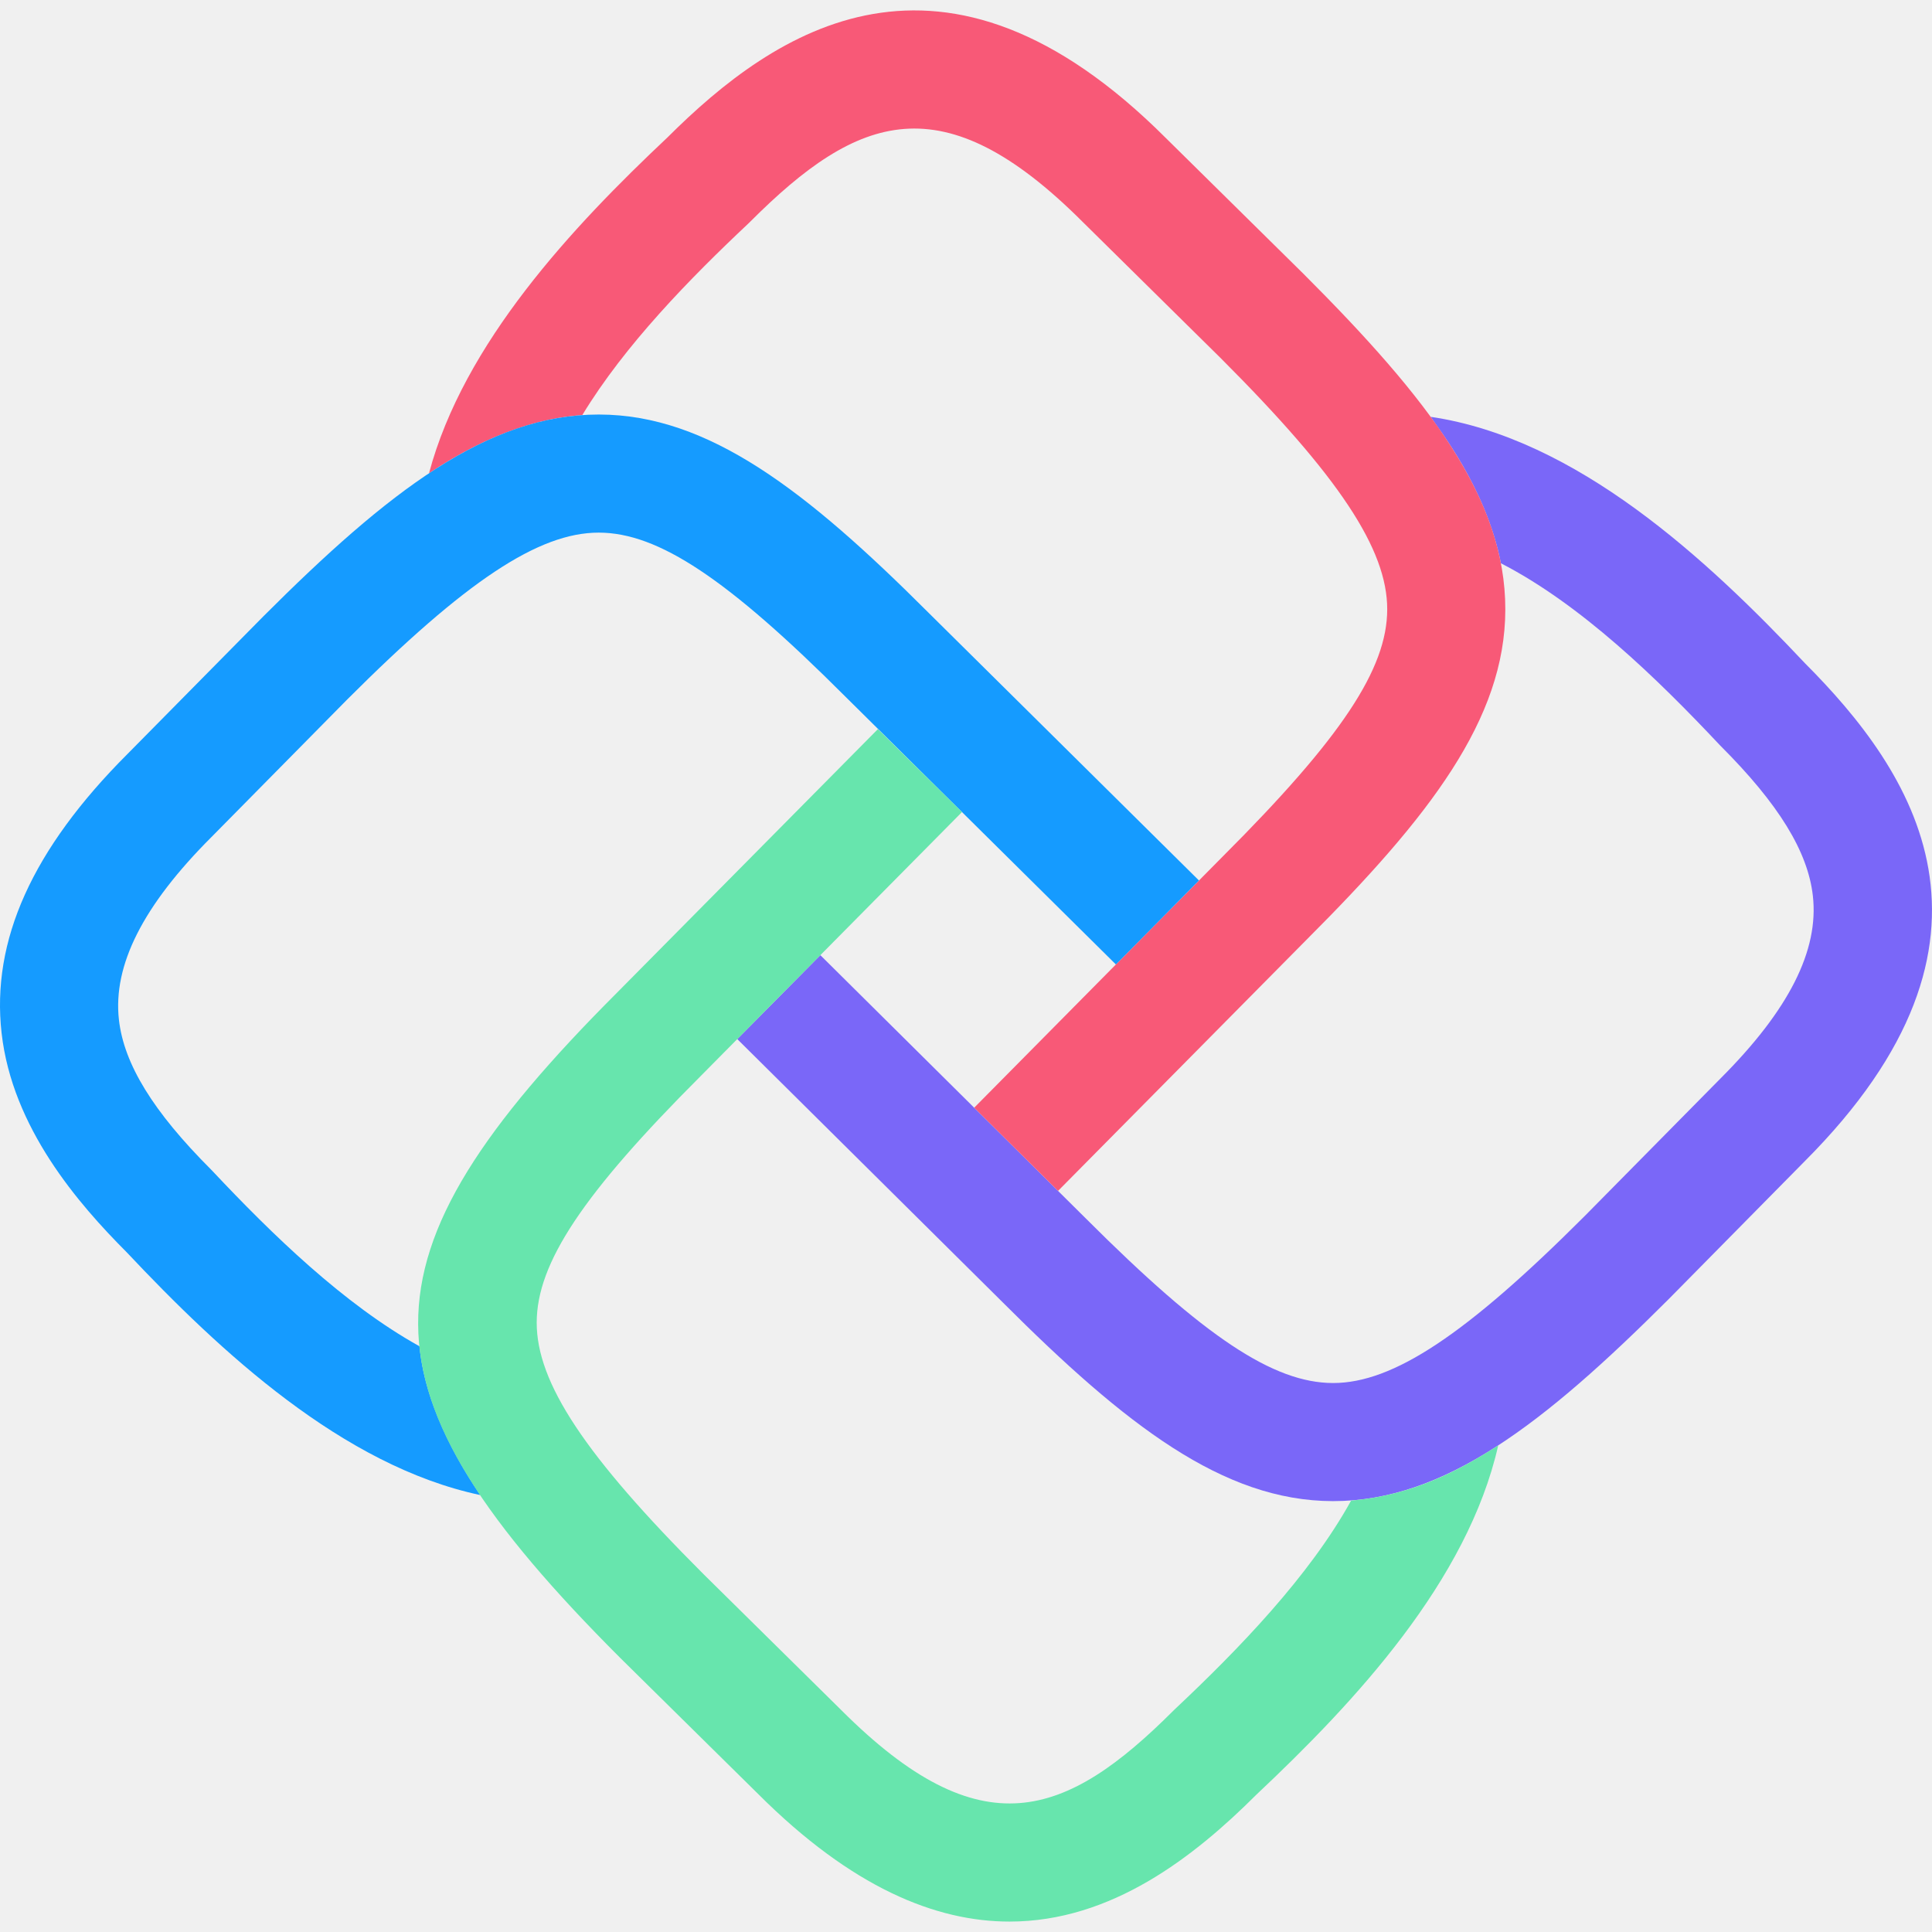
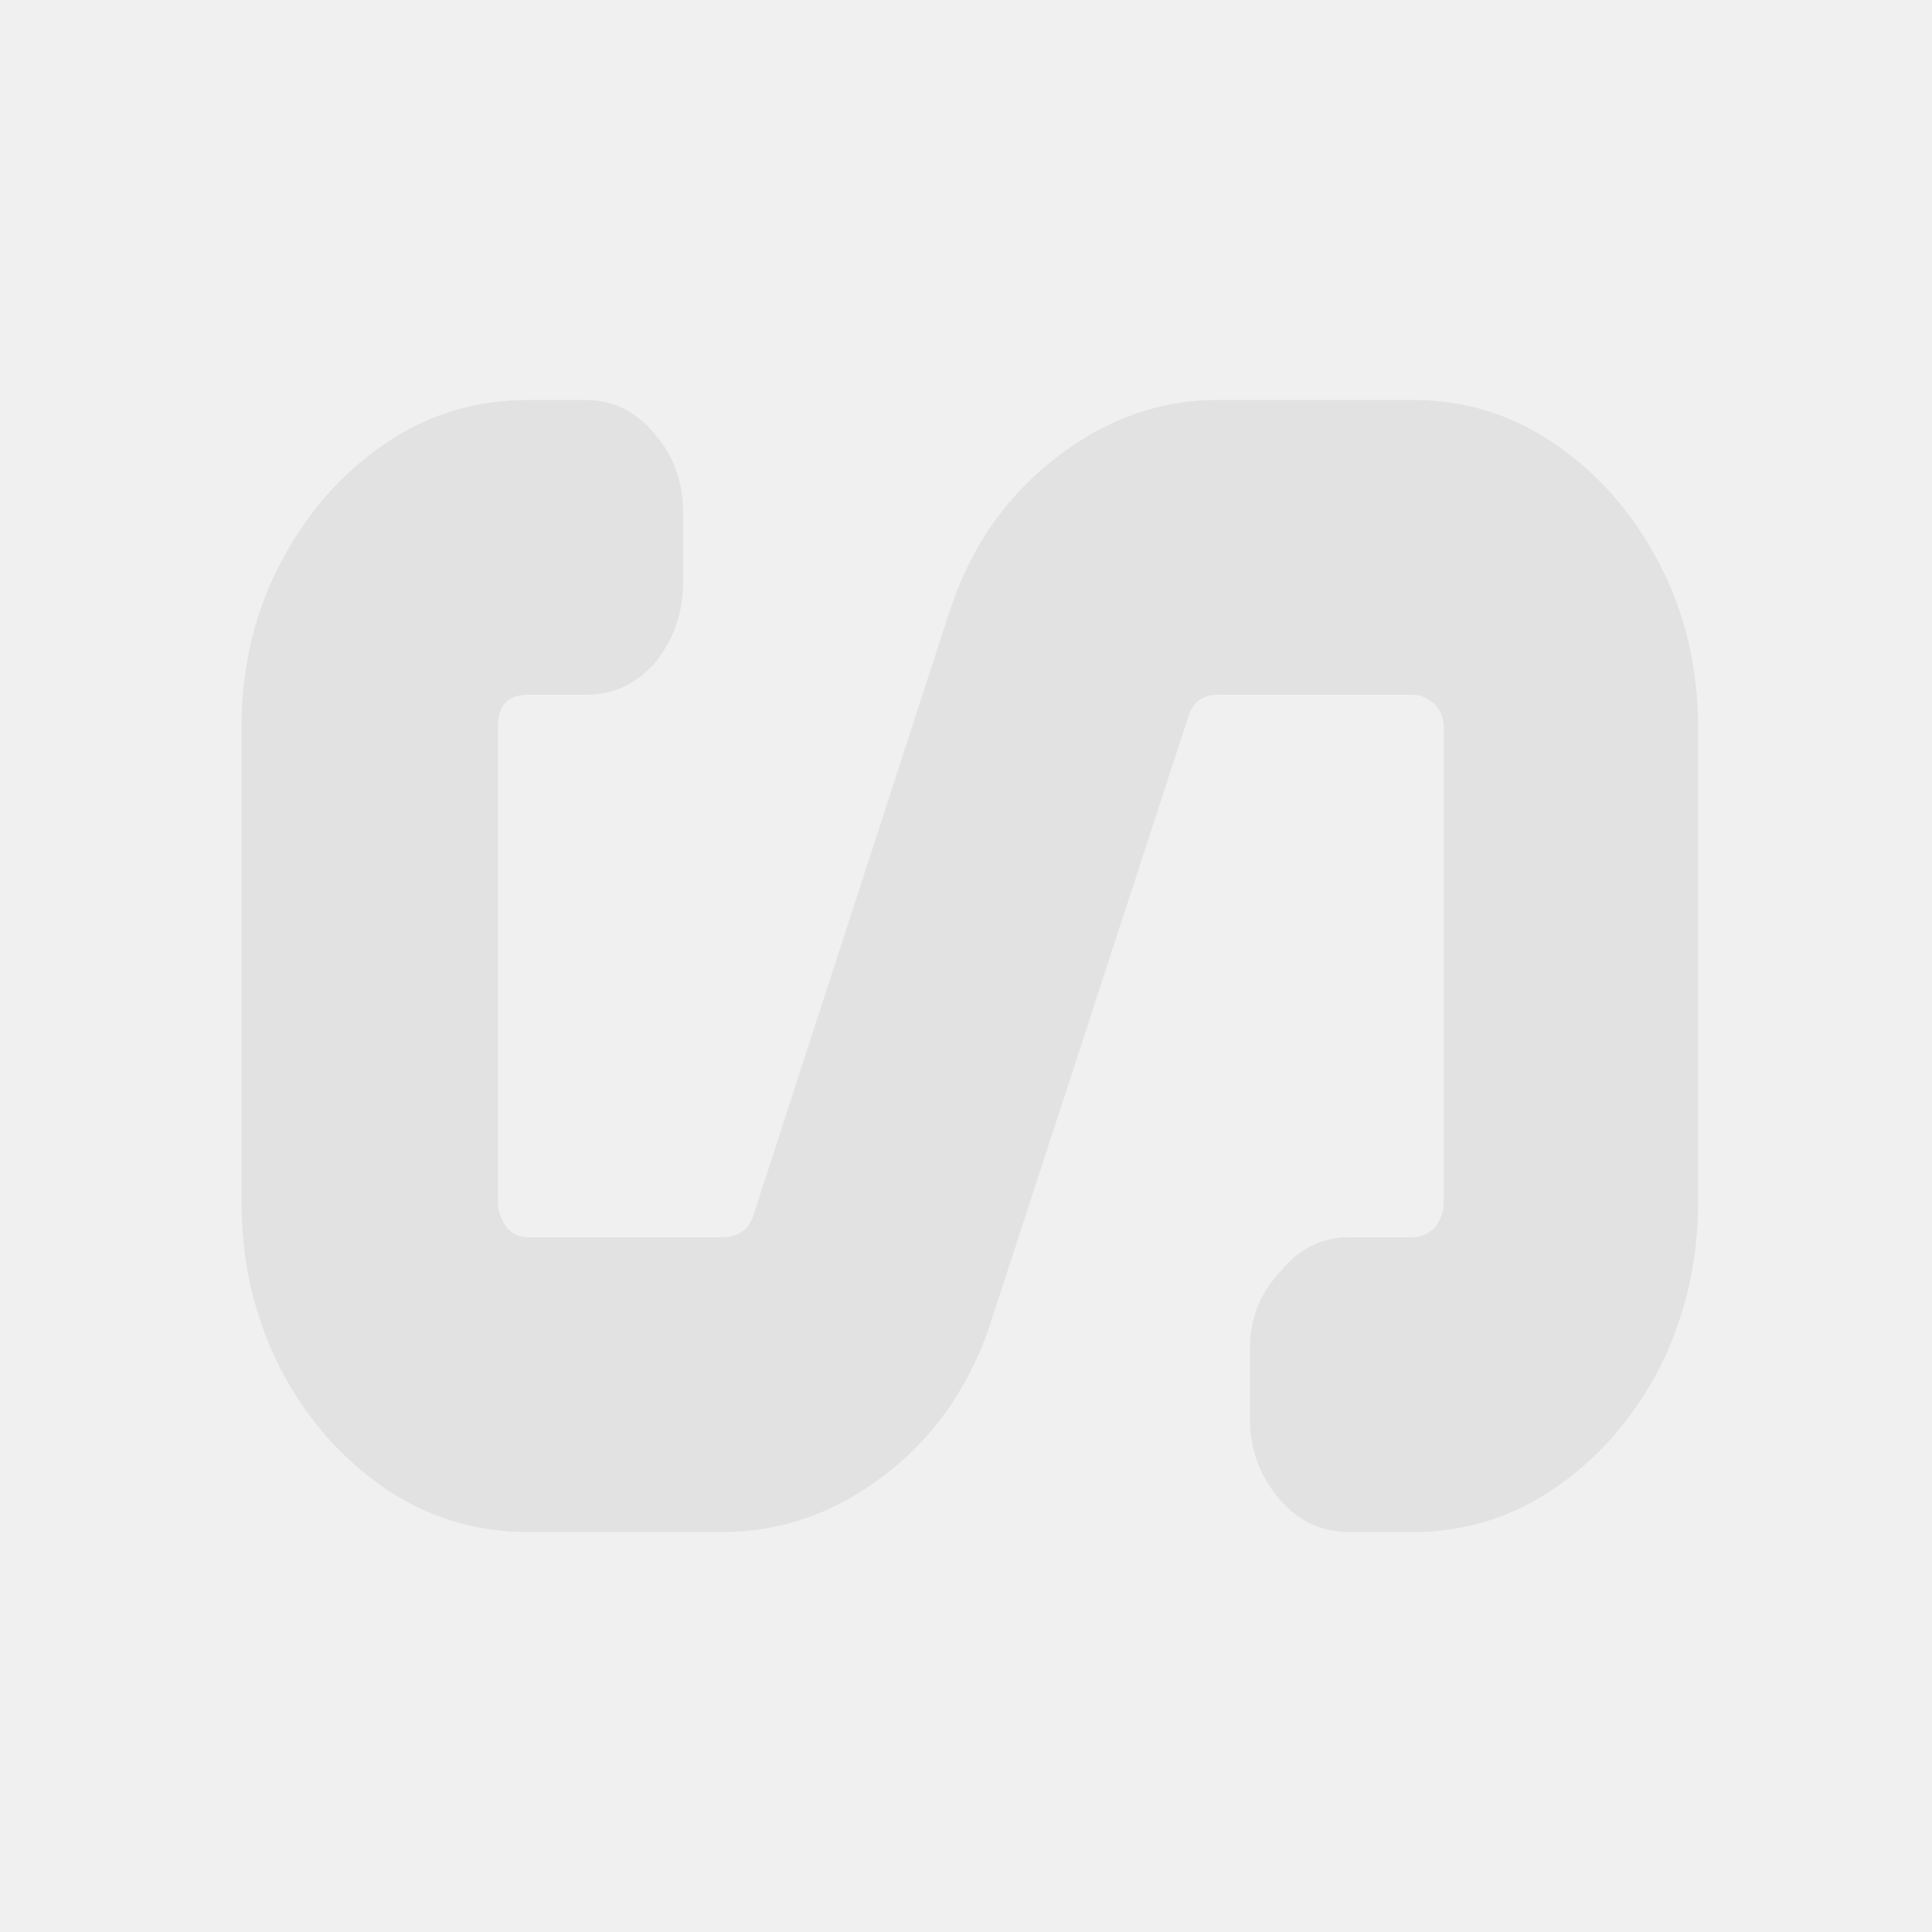
- <svg xmlns="http://www.w3.org/2000/svg" xmlns:xlink="http://www.w3.org/1999/xlink" width="450" height="450" viewBox="0 0 50.37 49.827" version="1.1" id="svg151">
-   <defs id="defs105">
-     <path id="aj28a0fd1a" d="M 1.738,0.156 3.927,2.323 2.347,3.919 0.101,1.81 Z" />
-     <path id="fdje57jgic" d="M 2.201,0.066 3.855,1.703 1.69,3.894 0.093,2.311 Z" />
-     <path id="6bg72xwlze" d="M 2.398,0.044 3.994,1.624 1.886,3.869 0.232,2.232 Z" />
-     <path id="eaqjnja8wg" d="M 1.736,0.023 3.981,2.132 2.344,3.786 0.156,1.619 Z" />
-   </defs>
-   <g fill="none" fill-rule="evenodd" id="g149" transform="translate(-2.9304427e-4,-1.6465461e-4)">
-     <g id="g147">
-       <g id="g145">
-         <path fill="#7a67f8" d="M 34.758,38.865 H 34.746 C 31.892,38.86 29.342,36.882 26.152,33.692 l -6.93,-6.873 2.166,-2.188 6.937,6.88 c 3.075,3.074 4.876,4.272 6.427,4.275 h 0.005 c 1.567,0 3.467,-1.262 6.558,-4.353 l 3.541,-3.587 c 1.784,-1.784 2.57,-3.34 2.408,-4.762 -0.13,-1.156 -0.894,-2.397 -2.401,-3.904 L 44.83,19.146 C 43.202,17.414 41.211,15.483 39.131,14.414 38.745,12.437 37.48,10.881 37.3,10.596 c 3.803,0.559 7.197,3.703 9.758,6.424 2.788,2.794 5.803,7.176 -0.018,12.996 l -3.54,3.588 c -3.251,3.25 -5.844,5.261 -8.742,5.261" id="path107" />
-         <path fill="#f85977" d="m 25.399,28.608 6.492,-6.562 c 3.076,-3.076 4.274,-4.877 4.276,-6.428 0.004,-1.567 -1.257,-3.469 -4.352,-6.563 L 28.228,5.515 C 24.58,1.867 22.369,2.699 19.561,5.507 L 19.528,5.54 c -1.54,1.448 -3.237,3.182 -4.346,5.01 -1.031,0.073 -2.361,0.424 -3.997,1.518 0.906,-3.397 3.737,-6.422 6.216,-8.755 2.794,-2.789 7.177,-5.804 12.997,0.017 l 3.588,3.54 c 3.255,3.256 5.266,5.851 5.26,8.754 -0.005,2.854 -1.982,5.404 -5.172,8.594 l -6.489,6.559 z" id="path109" />
-         <path fill="#159bff" d="M 12.522,38.707 C 8.939,37.946 5.746,34.972 3.308,32.382 2.035,31.106 0.321,29.13 0.042,26.663 c -0.274,-2.414 0.8,-4.795 3.283,-7.278 l 3.542,-3.588 c 3.25,-3.25 5.843,-5.261 8.74,-5.261 h 0.013 c 2.854,0.005 5.404,1.983 8.593,5.172 l 7.046,6.976 -2.165,2.19 -7.053,-6.983 c -3.076,-3.076 -4.876,-4.273 -6.427,-4.276 h -0.006 c -1.566,0 -3.466,1.261 -6.557,4.352 L 5.51,21.555 c -1.784,1.784 -2.57,3.34 -2.409,4.762 0.131,1.156 0.894,2.396 2.402,3.904 l 0.033,0.034 c 1.55,1.649 3.43,3.479 5.401,4.573 0.168,1.739 1.2,3.297 1.585,3.88" id="path111" />
-         <path fill="#67e5ad" d="m 26.32,49.827 c -1.925,0 -4.114,-0.886 -6.557,-3.33 l -3.588,-3.54 C 9.167,35.949 9.151,32.546 16.086,25.61 l 6.802,-6.872 2.193,2.162 -6.812,6.882 c -3.076,3.076 -4.273,4.877 -4.276,6.427 -0.003,1.568 1.258,3.47 4.352,6.563 l 3.588,3.541 c 3.646,3.647 5.858,2.816 8.666,0.008 l 0.034,-0.033 c 1.654,-1.555 3.5,-3.46 4.593,-5.437 1.661,-0.14 2.9,-0.841 3.835,-1.438 -0.8,3.537 -3.738,6.69 -6.302,9.102 -1.62,1.618 -3.777,3.312 -6.439,3.312" id="path113" />
-         <g transform="translate(21.154,18.577)" id="g120">
-           <mask id="8jptpqrneb" fill="#ffffff">
-             <use xlink:href="#aj28a0fd1a" id="use115" />
-           </mask>
-           <path d="M 0.101,1.81 1.738,0.156 3.927,2.323 2.347,3.919 Z" mask="url(#8jptpqrneb)" id="path118" />
-         </g>
-         <g transform="translate(27.404,20.981)" id="g127">
-           <mask id="b2iljpfwbd" fill="#ffffff">
-             <use xlink:href="#fdje57jgic" id="use122" />
-           </mask>
-           <path d="M 2.201,0.066 3.855,1.703 1.69,3.894 0.093,2.311 Z" mask="url(#b2iljpfwbd)" id="path125" />
-         </g>
-         <g transform="translate(18.99,24.587)" id="g134">
-           <mask id="gj70tyfpnf" fill="#ffffff">
-             <use xlink:href="#6bg72xwlze" id="use129" />
-           </mask>
-           <path d="M 1.886,3.869 0.232,2.232 2.398,0.044 3.994,1.624 Z" mask="url(#gj70tyfpnf)" id="path132" />
-         </g>
-         <g transform="translate(25.24,26.99)" id="g141">
-           <mask id="z7vhvduckh" fill="#ffffff">
-             <use xlink:href="#eaqjnja8wg" id="use136" />
-           </mask>
-           <path d="M 3.981,2.132 2.344,3.786 0.156,1.619 1.736,0.023 Z" mask="url(#z7vhvduckh)" id="path139" />
-         </g>
-       </g>
-     </g>
-   </g>
+ <svg xmlns="http://www.w3.org/2000/svg" width="450" height="450" viewBox="0 0 450 450" fill="none">
+   <path d="M329.262 93.164C341.307 93.164 352.348 96.626 362.385 103.549C372.422 110.473 380.452 119.704 386.474 131.244C392.497 142.783 395.508 155.476 395.508 169.323V280.1C395.508 293.947 392.497 306.833 386.474 318.756C380.452 330.296 372.422 339.527 362.385 346.451C352.348 353.374 341.307 356.836 329.262 356.836H314.206C307.85 356.836 302.496 354.336 298.147 349.335C293.463 343.95 291.121 337.604 291.121 330.296V314.141C291.121 307.217 293.463 301.255 298.147 296.255C302.496 290.87 307.85 288.177 314.206 288.177H329.262C330.935 288.177 332.608 287.408 334.281 285.87C335.619 283.946 336.288 282.023 336.288 280.1V169.323C336.288 167.4 335.619 165.669 334.281 164.13C332.608 162.592 330.935 161.823 329.262 161.823H283.593C279.912 161.823 277.571 163.746 276.567 167.592L231.399 306.063C226.715 321.449 218.518 333.757 206.808 342.989C195.098 352.22 182.217 356.836 168.165 356.836H122.997C110.618 356.836 99.41 353.374 89.373 346.451C79.336 339.527 71.306 330.296 65.284 318.756C59.261 306.833 56.25 293.947 56.25 280.1V169.323C56.25 155.476 59.261 142.783 65.284 131.244C71.306 119.704 79.336 110.473 89.373 103.549C99.41 96.626 110.618 93.164 122.997 93.164H136.548C142.904 93.164 148.258 95.857 152.607 101.242C156.957 106.242 159.131 112.396 159.131 119.704V135.282C159.131 142.59 156.957 148.937 152.607 154.322C148.258 159.322 142.904 161.823 136.548 161.823H122.997C118.313 161.823 115.971 164.323 115.971 169.323V280.1C115.971 282.023 116.641 283.946 117.979 285.87C119.317 287.408 120.99 288.177 122.997 288.177H168.165C172.18 288.177 174.689 286.254 175.693 282.408L220.86 143.36C225.544 128.359 233.741 116.243 245.451 107.011C257.162 97.78 269.875 93.164 283.593 93.164H329.262Z" fill="#E2E2E2" />
</svg>
